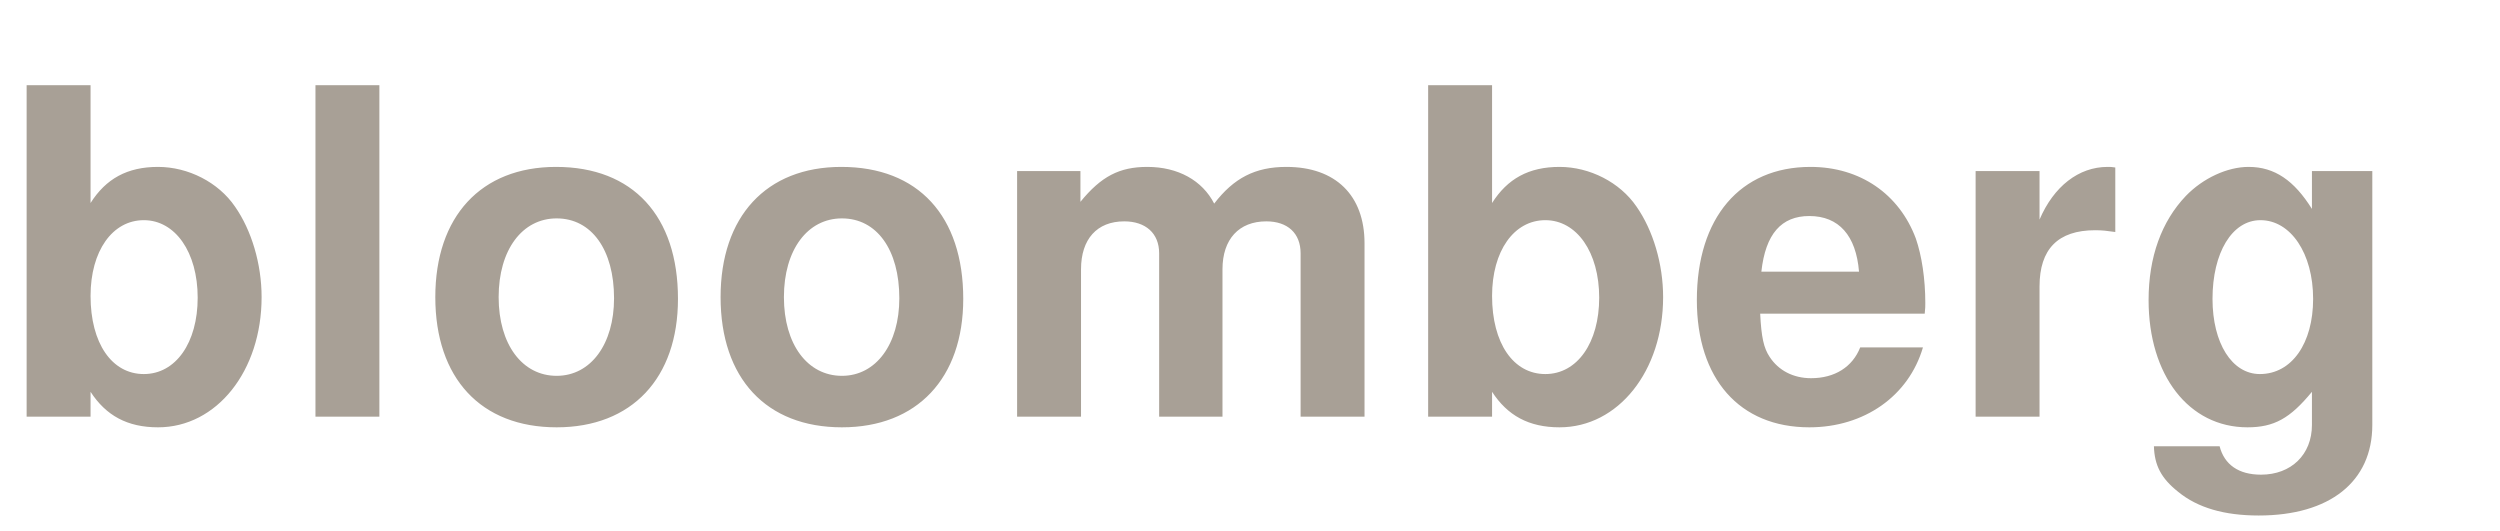
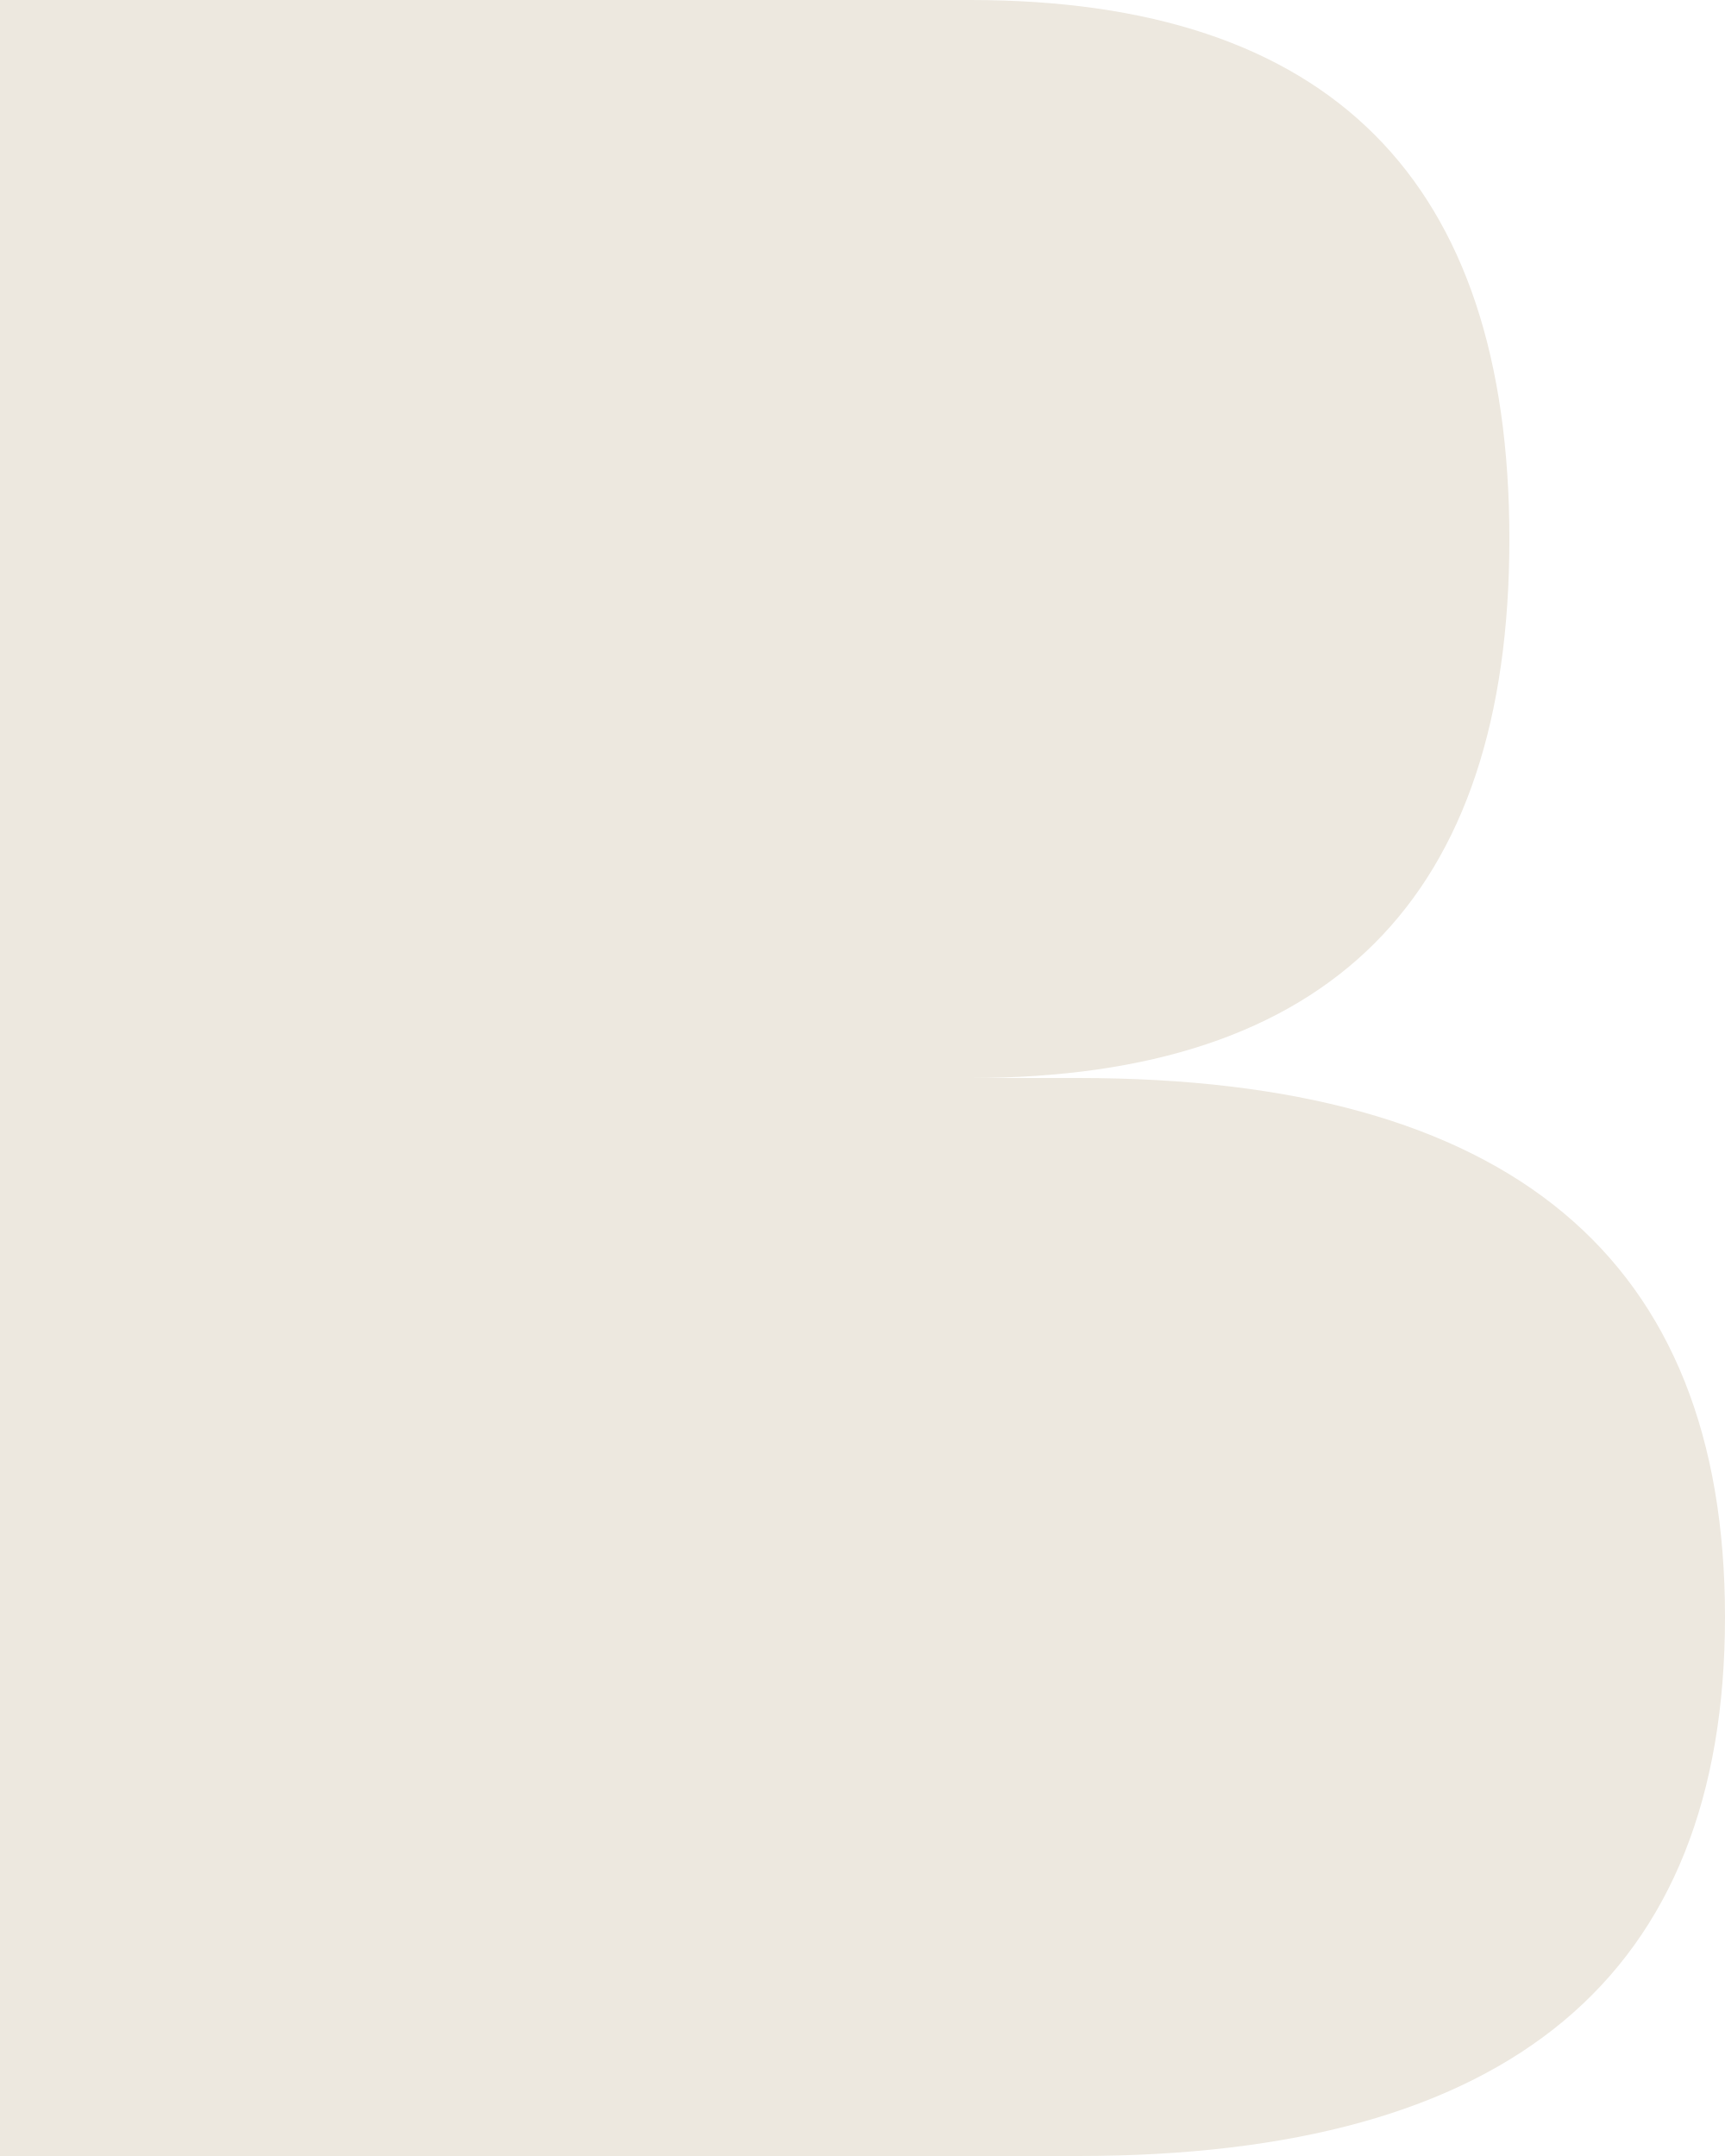
- <svg xmlns="http://www.w3.org/2000/svg" viewBox="0 0 66 14" role="img" aria-label="Bloomberg">
-   <text fill="#A8A096" font-family="Helvetica Neue,Helvetica,Arial,sans-serif" font-size="12" font-weight="700" x="0" y="11" letter-spacing="0.2">bloomberg</text>
+ <svg xmlns="http://www.w3.org/2000/svg" viewBox="0 0 16 20" aria-label="Bloomberg">
+   <rect x="0" y="0" width="3" height="20" fill="#EDE8DF" />
+   <path d="M3 0 L9 0 Q14 0 14 5 Q14 10 9 10 L3 10 Z" fill="#EDE8DF" />
+   <path d="M3 10 L10 10 Q16 10 16 15 Q16 20 10 20 L3 20 Z" fill="#EDE8DF" />
</svg>
